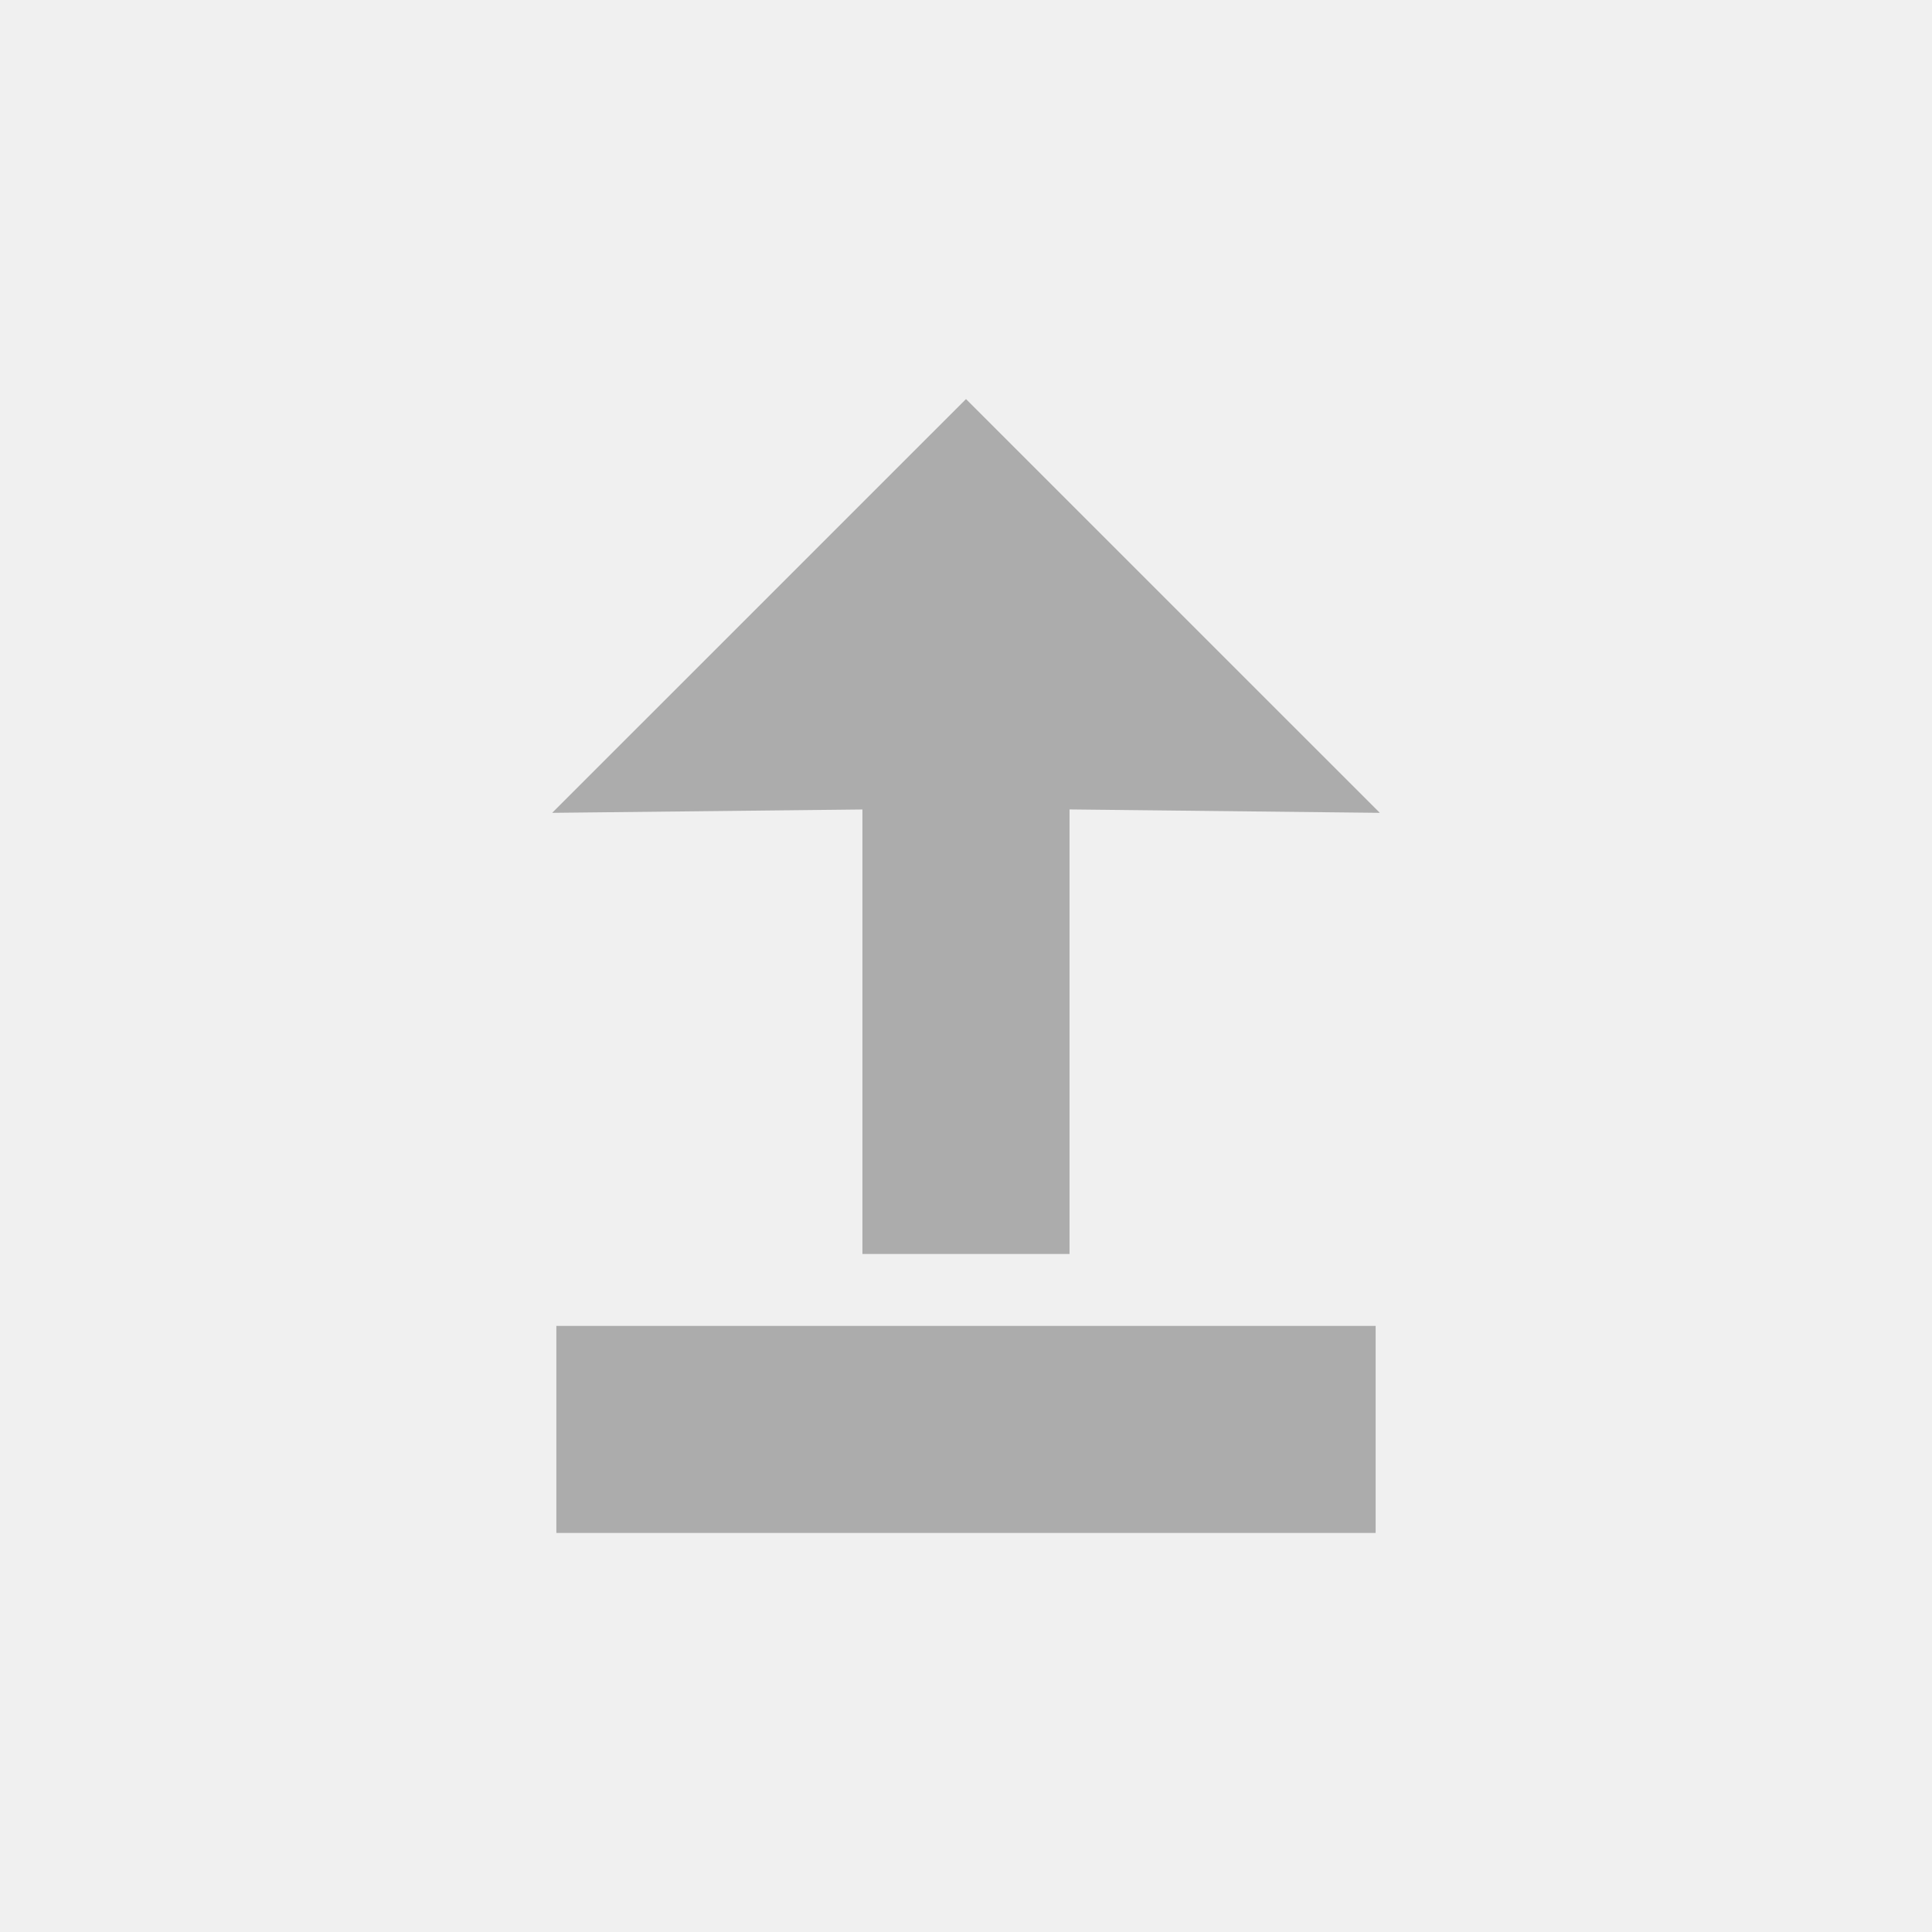
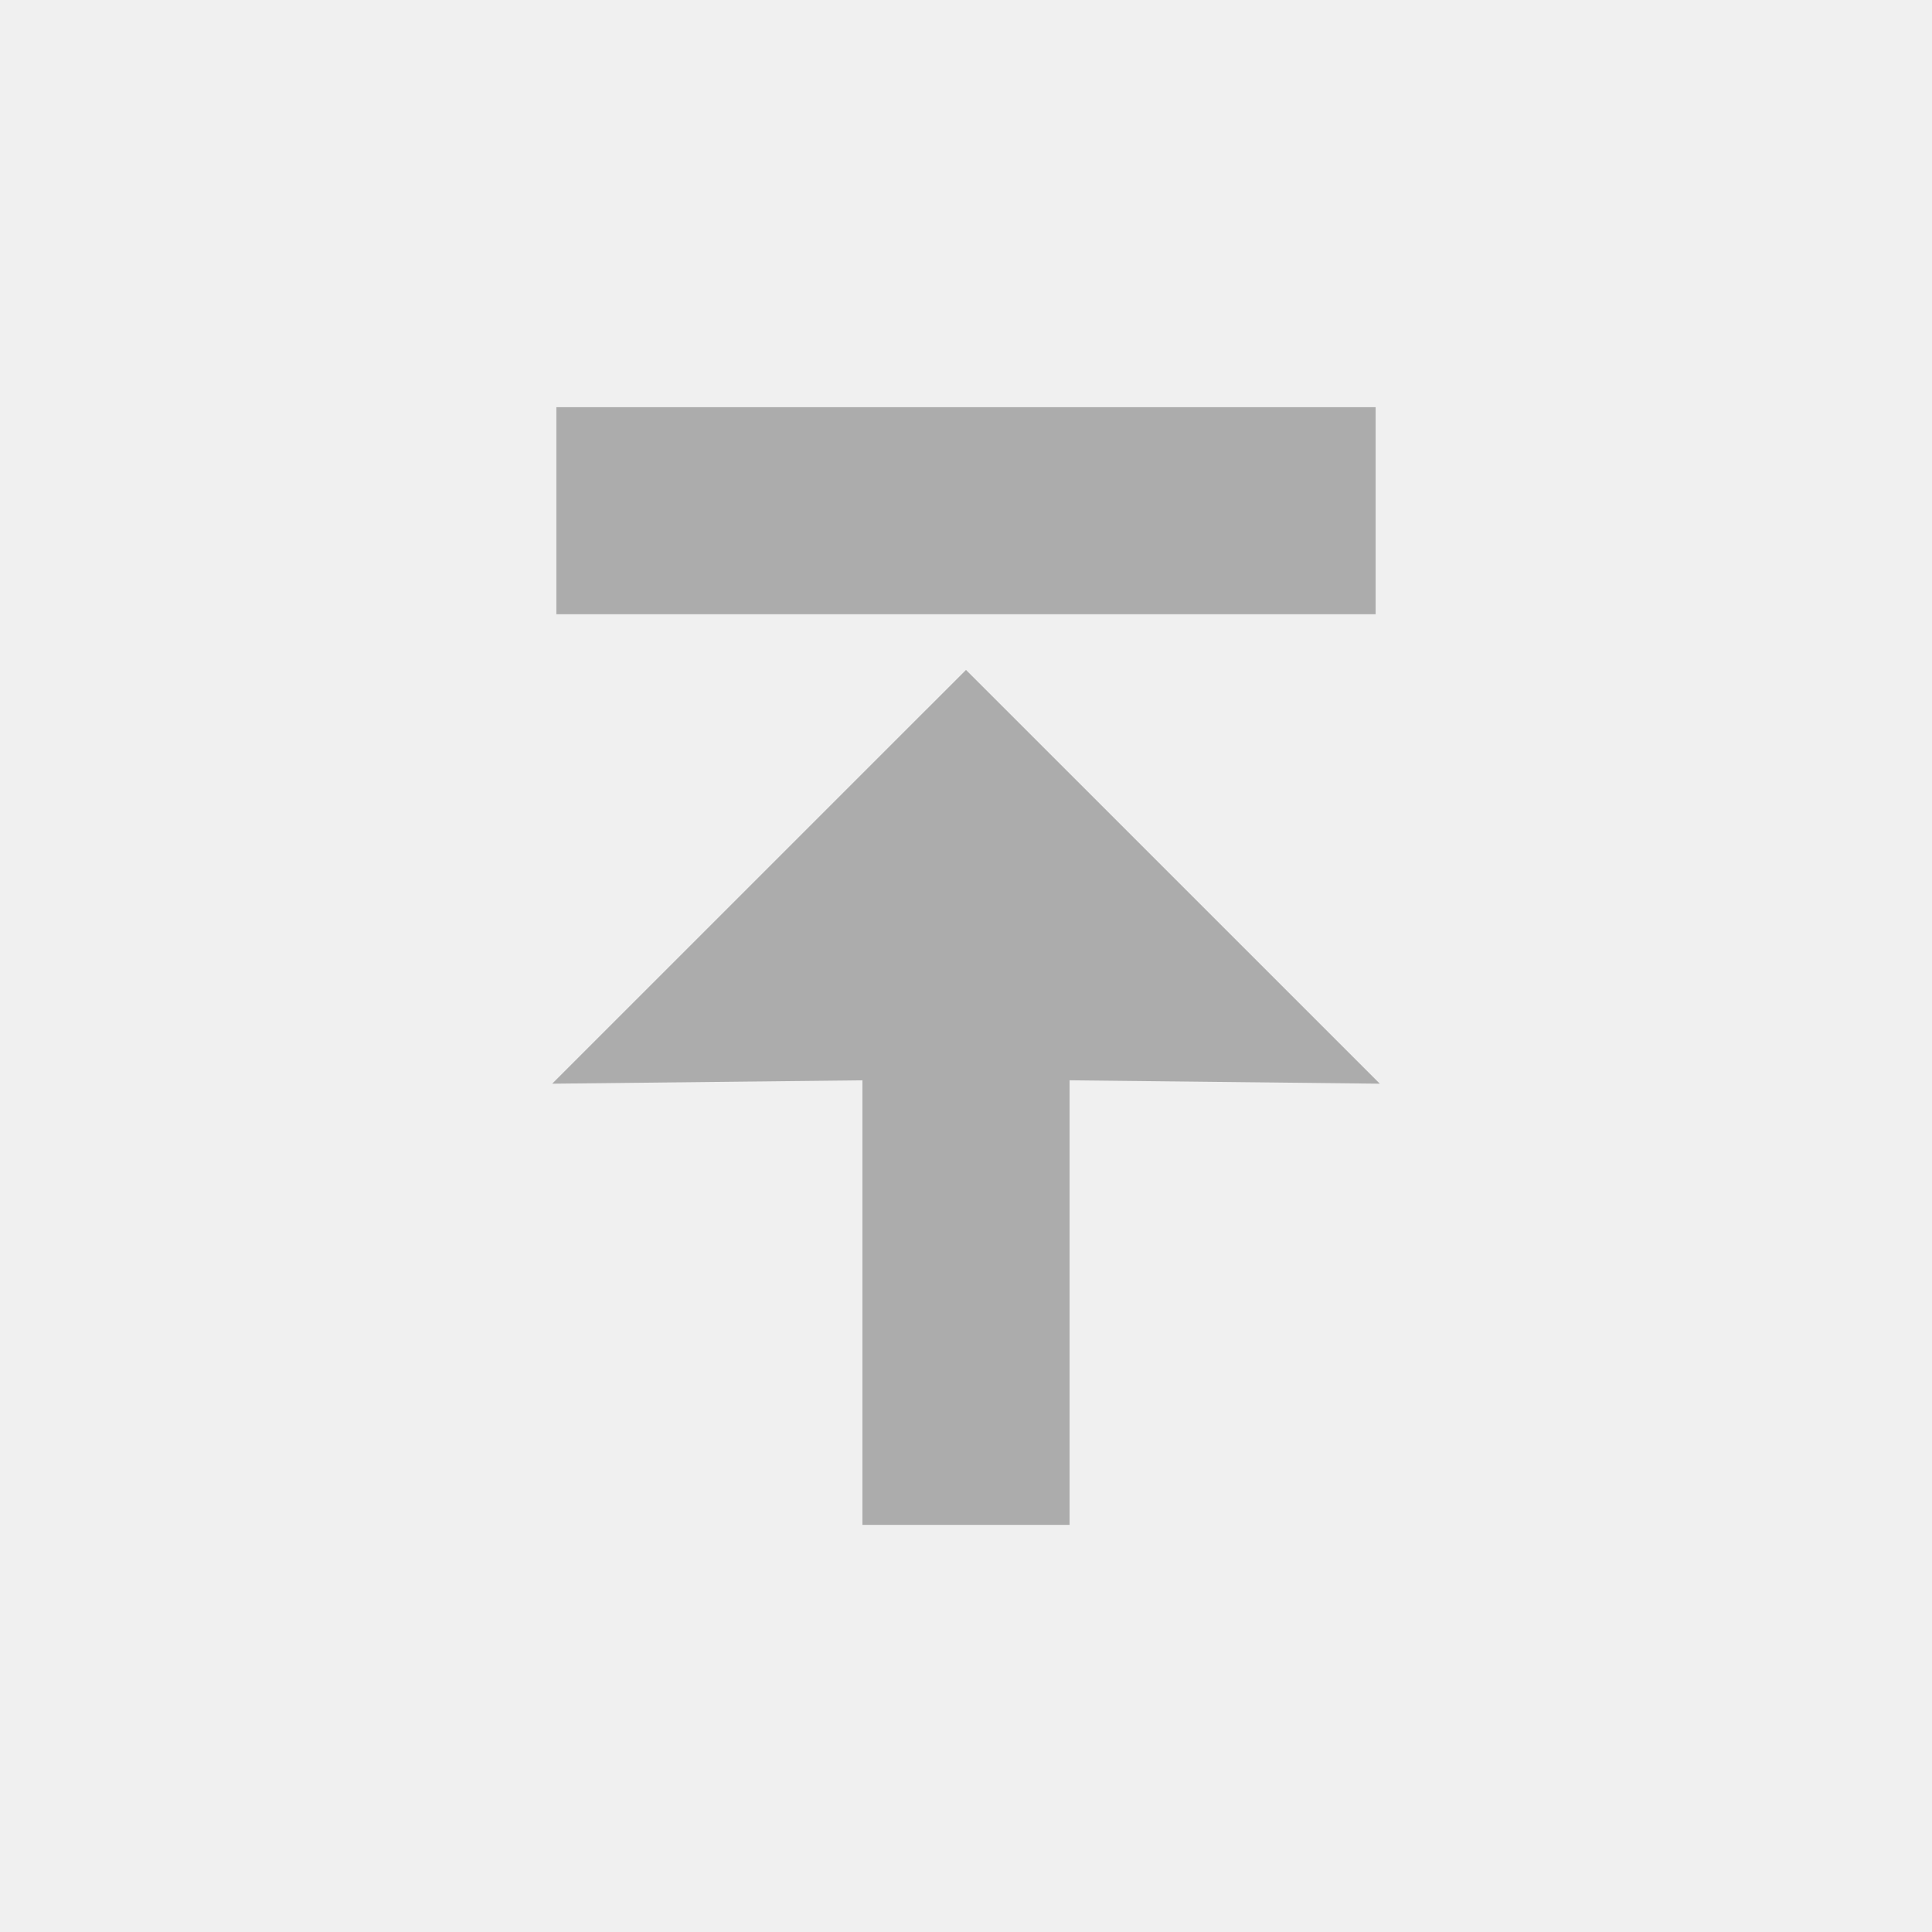
- <svg xmlns="http://www.w3.org/2000/svg" version="1.1" x="0px" y="0px" width="36px" height="36px" viewBox="0 0 36 36" enable-background="new 0 0 36 36" xml:space="preserve">
-   <g id="Layer_1" display="none">
-     <path display="inline" fill="#FFFFFF" stroke="#ACACAC" stroke-width="2" stroke-miterlimit="10" d="M34.311,19.517   c0-3.933-4.834-7.12-10.8-7.12c-5.963,0-10.799,3.187-10.799,7.12c0,3.933,4.835,7.118,10.799,7.118   c1.184,0,2.319-0.13,3.386-0.361c0.49,1.51,2.355,2.354,3.948,2.727c-1.336-2.208-1.112-3.319-0.826-3.812   C32.622,23.888,34.311,21.835,34.311,19.517z" />
-     <path display="inline" fill="#FFFFFF" stroke="#ACACAC" stroke-width="2" stroke-miterlimit="10" d="M16,3.363   c-7.731,0-14,4.396-14,9.819c0,3.14,2.109,5.928,5.379,7.725c0.413,1.037,0.647,3.371-1.913,7.869   c3.187-0.793,6.972-2.623,7.657-5.985c0.929,0.136,1.89,0.21,2.876,0.21c7.732,0,14-4.396,14-9.819C30,7.759,23.732,3.363,16,3.363   z" />
+ <svg xmlns="http://www.w3.org/2000/svg" version="1.1" id="Layer_1" x="0px" y="0px" width="36px" height="36px" viewBox="0 0 36 36" enable-background="new 0 0 36 36" xml:space="preserve">
+   <g id="Layer_1_1_" display="none">
+     <path display="inline" fill="#FFFFFF" stroke="#ACACAC" stroke-width="2" stroke-miterlimit="10" d="M34.311,19.518   c0-3.934-4.834-7.121-10.799-7.121c-5.964,0-10.8,3.187-10.8,7.121c0,3.933,4.835,7.117,10.8,7.117c1.184,0,2.318-0.13,3.385-0.361   c0.49,1.511,2.355,2.354,3.949,2.728c-1.337-2.208-1.113-3.319-0.826-3.812C32.622,23.889,34.311,21.835,34.311,19.518z" />
+     <path display="inline" fill="#FFFFFF" stroke="#ACACAC" stroke-width="2" stroke-miterlimit="10" d="M16,3.363   c-7.731,0-14,4.396-14,9.819c0,3.14,2.109,5.927,5.379,7.725c0.413,1.036,0.647,3.37-1.913,7.868   c3.187-0.793,6.972-2.623,7.657-5.984c0.929,0.136,1.89,0.21,2.876,0.21c7.731,0,14-4.396,14-9.819C30,7.759,23.732,3.363,16,3.363   z" />
    <g display="inline">
-       <path fill="#ACACAC" d="M14.641,15.469c-0.119-0.269-0.358-0.821-0.373-1.374c0-1.537,1-1.851,1.925-2.284    c0.627-0.298,1.464-0.671,1.464-1.477c0-1.105-0.881-1.344-1.688-1.344c-1.209,0-1.821,0.403-1.97,1.672l-2.09-0.209    c0.195-2.09,1.329-3.404,4.061-3.404c2.315,0,3.822,1.105,3.822,3.27c0,2.179-1.626,2.642-2.671,3.09    c-0.733,0.313-1.032,0.656-1.001,1.179c0,0.269,0.06,0.567,0.135,0.881H14.641z M16.702,18.888h-2.239v-2.239h2.239V18.888z" />
+       <path fill="#ACACAC" d="M14.641,15.469c-0.119-0.269-0.358-0.821-0.373-1.374c0-1.537,1-1.851,1.925-2.284    c0.627-0.298,1.464-0.671,1.464-1.477c0-1.105-0.881-1.344-1.688-1.344c-1.209,0-1.821,0.403-1.97,1.672l-2.09-0.209    c0.195-2.09,1.329-3.404,4.061-3.404c2.315,0,3.822,1.105,3.822,3.27c0,2.179-1.626,2.642-2.671,3.09    c-0.733,0.313-1.032,0.656-1.001,1.179c0,0.269,0.06,0.567,0.135,0.881H14.641z M16.702,18.889h-2.239v-2.24h2.239V18.889z" />
    </g>
  </g>
-   <g id="Layer_2">
-     <g>
-       <polygon fill="#ACACAC" points="10.289,15.146 18,15.062 25.711,15.146 18,7.436   " />
-       <rect x="16.07" y="13.804" fill="#ACACAC" width="3.859" height="9.562" />
-       <rect x="10.367" y="24.706" fill="#ACACAC" width="15.266" height="3.858" />
-     </g>
+   <g>
+     <polygon fill="#ACACAC" points="10.289,20.193 18,20.109 25.711,20.193 18,12.483  " />
+     <rect x="16.07" y="18.852" fill="#ACACAC" width="3.86" height="9.562" />
+     <rect x="10.367" y="7.587" fill="#ACACAC" width="15.266" height="3.858" />
  </g>
</svg>
